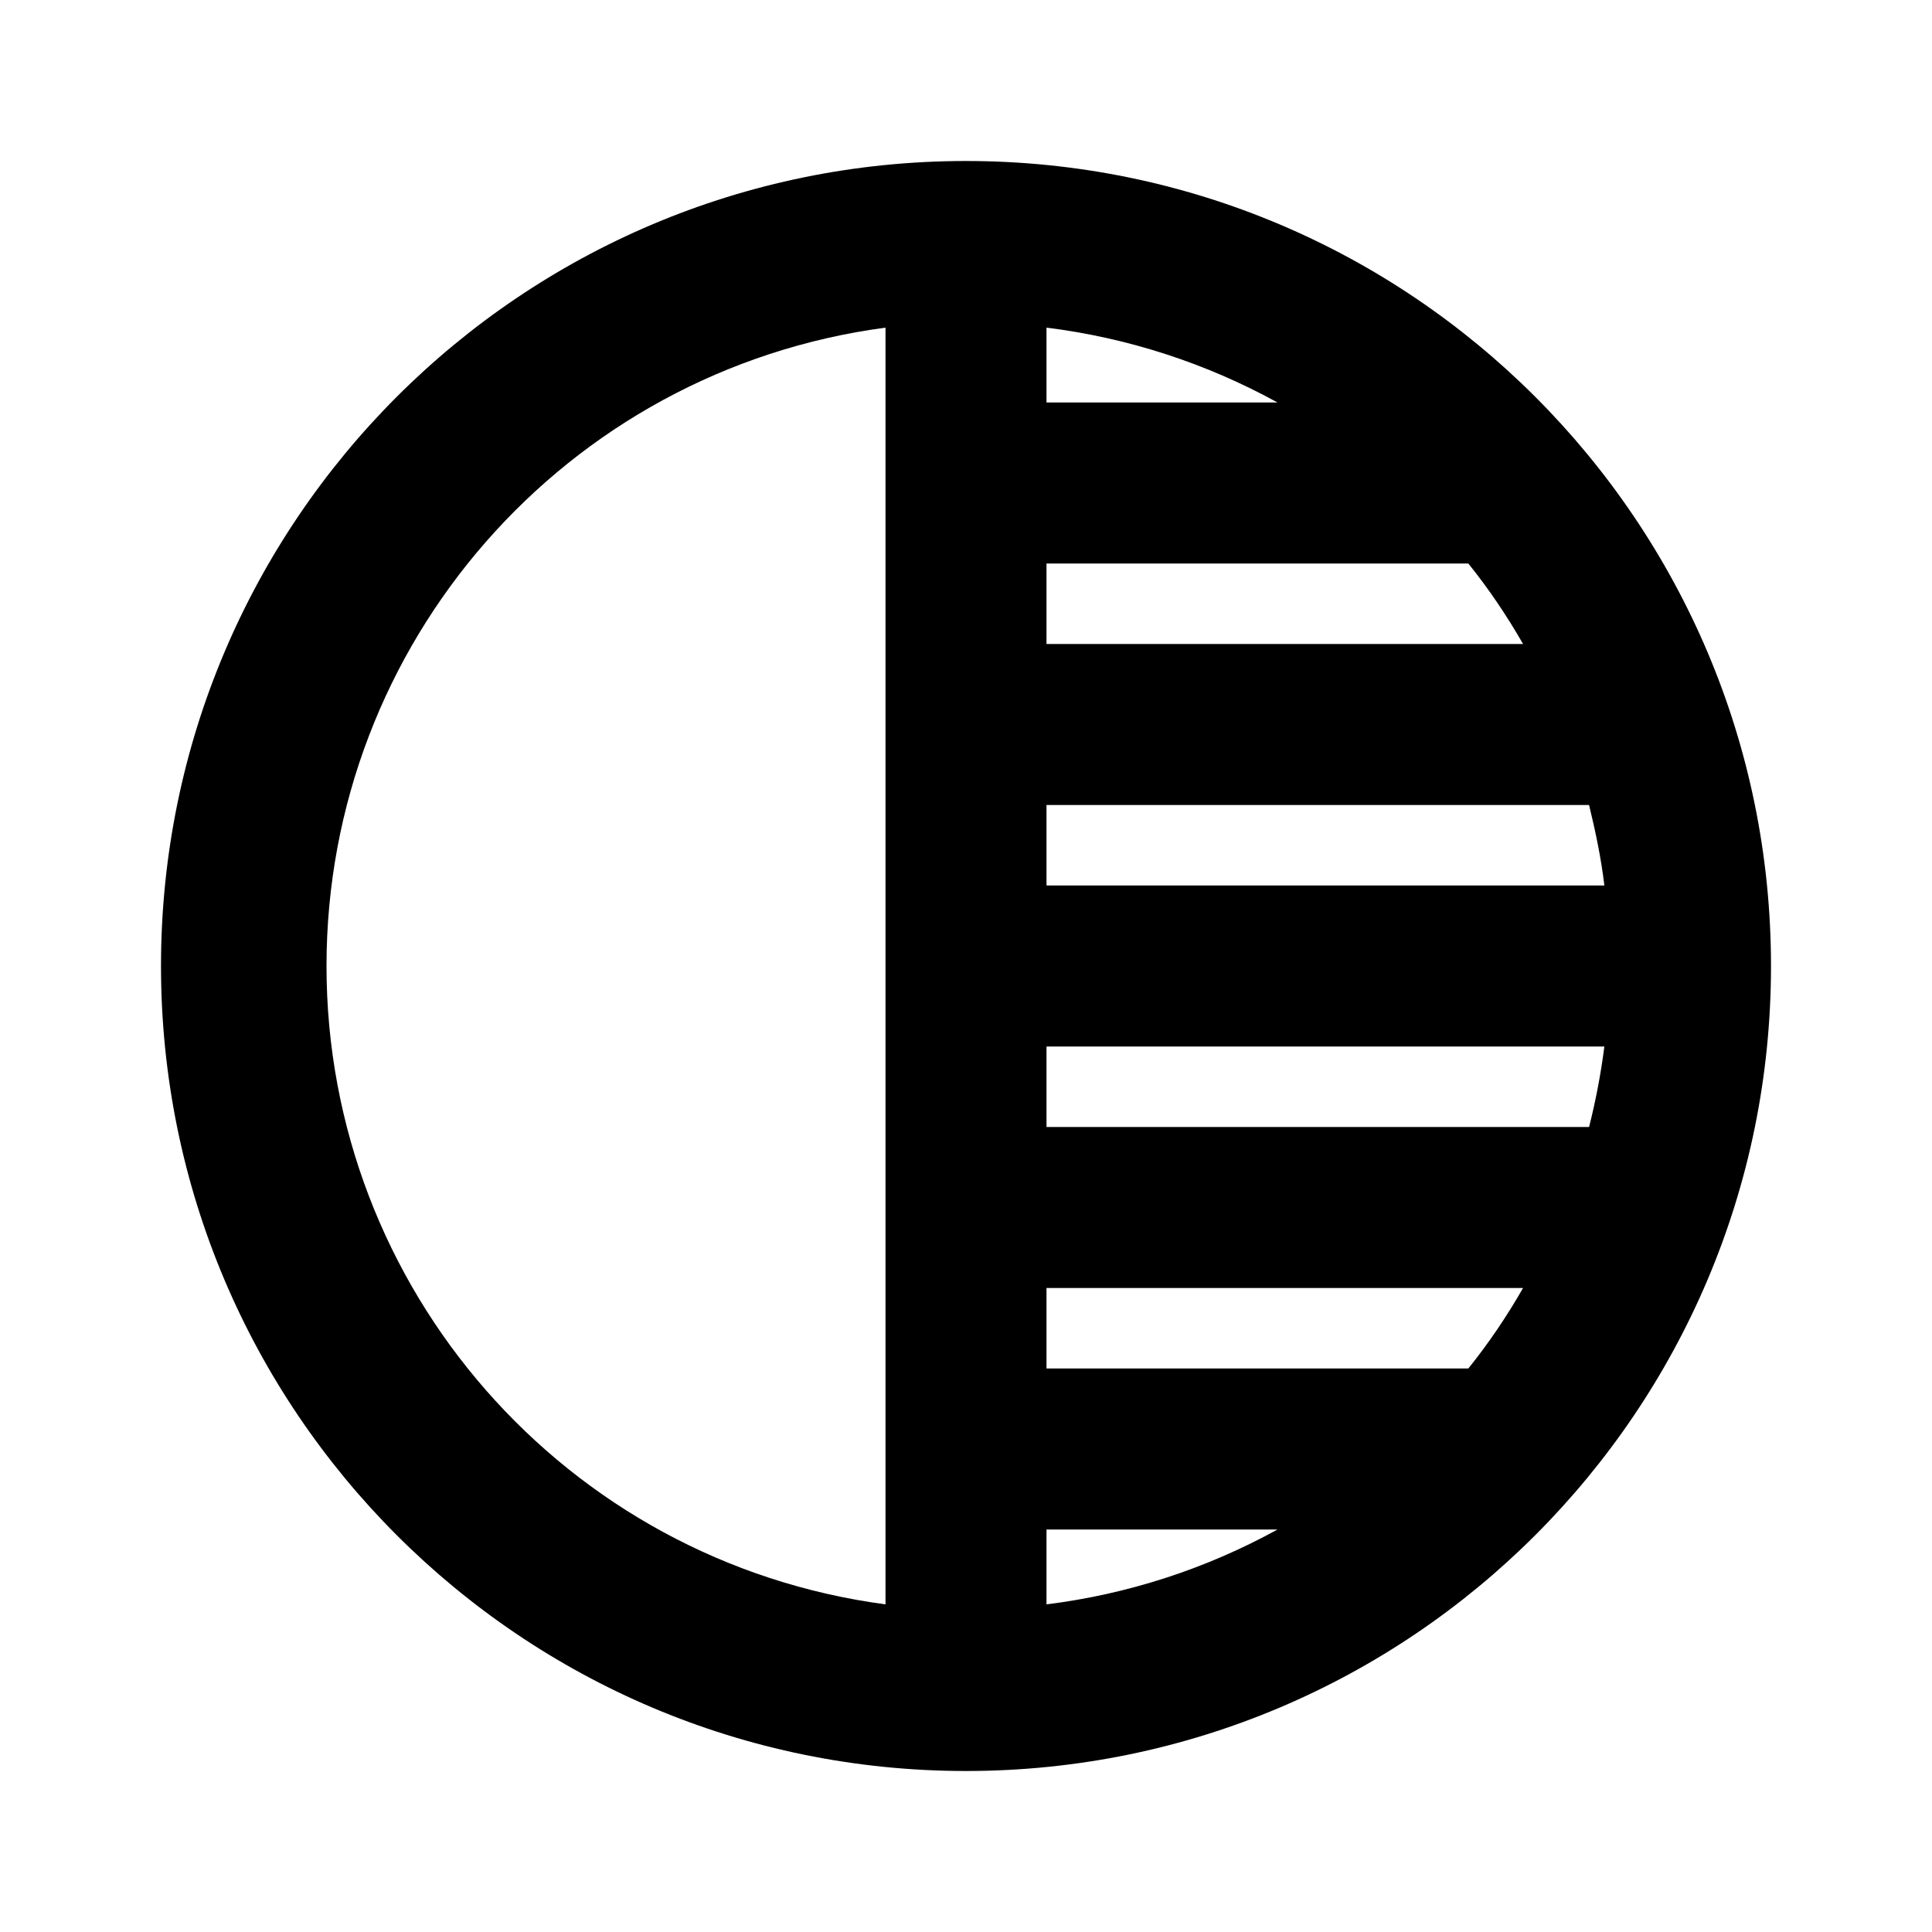
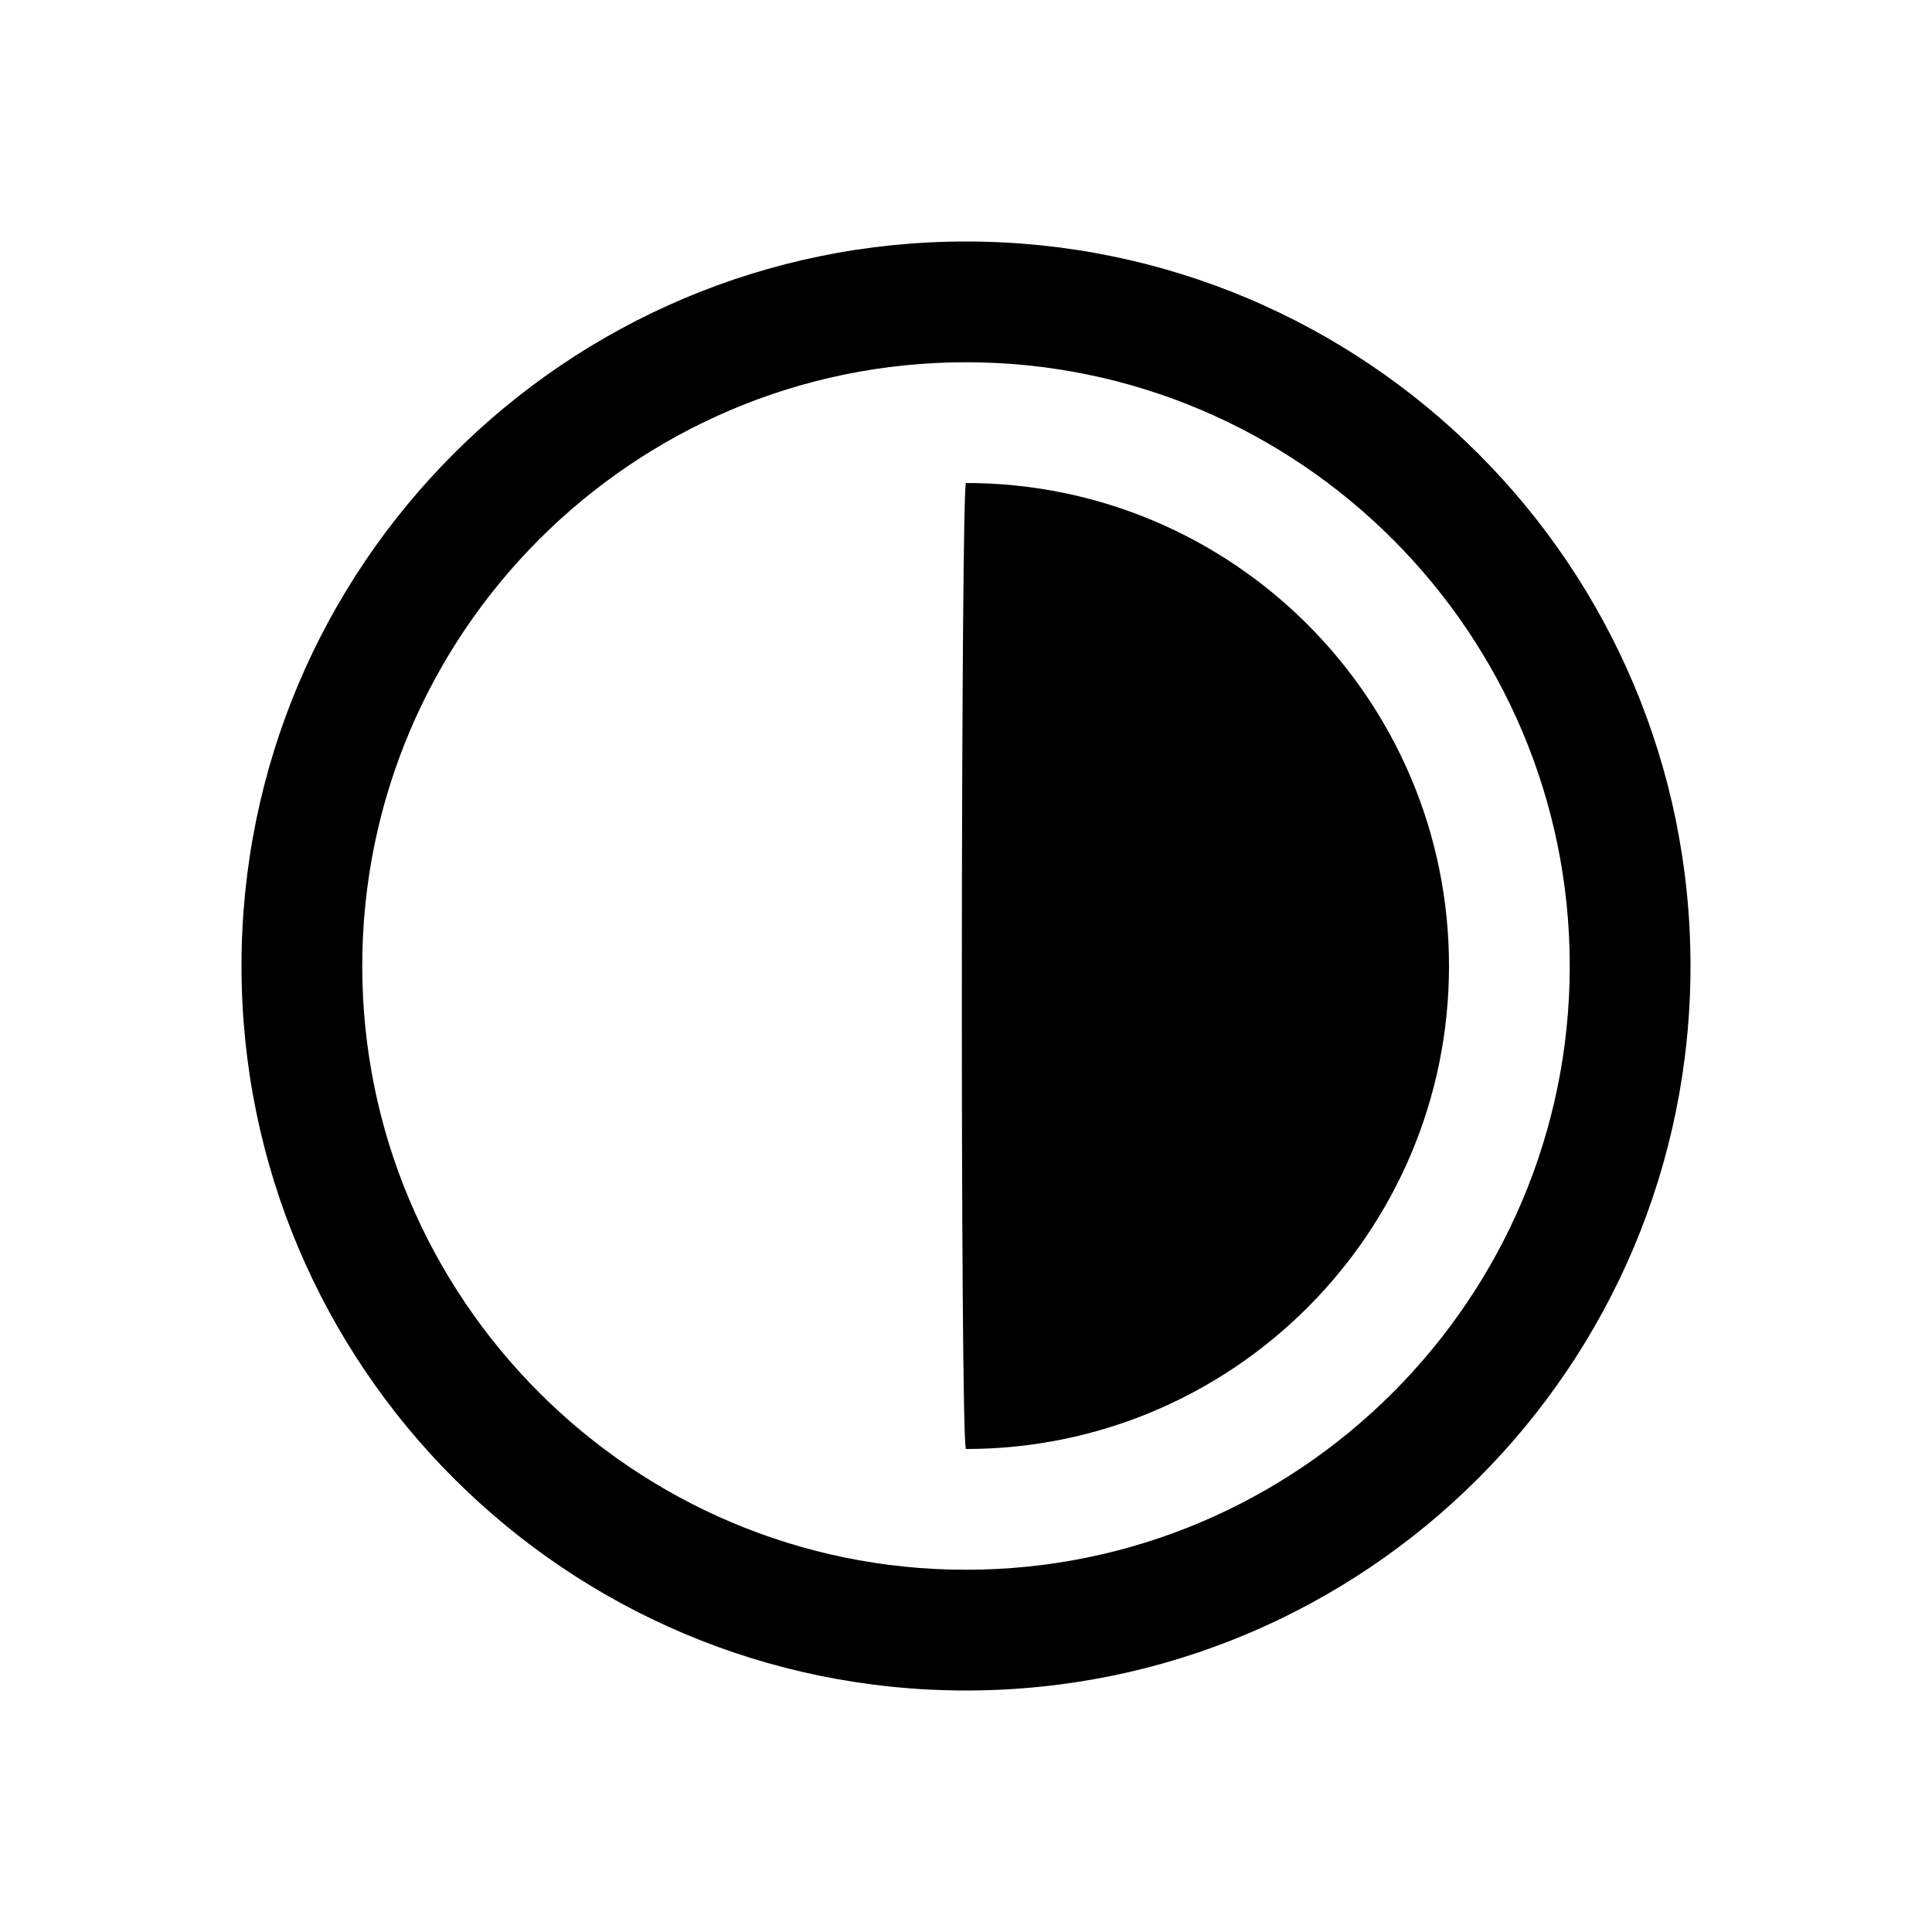
- <svg xmlns="http://www.w3.org/2000/svg" viewBox="0 0 24 24">
-   <path d="M12 2a10 10 0 1 0 0 20 10 10 0 0 0 0-20zm-1 17.93a8 8 0 0 1 0-15.86v15.86zm2-15.86a8 8 0 0 1 2.87.93H13v-.93zM13 7h5.24c.25.31.48.65.68 1H13V7zm0 3h6.74c.08.33.15.66.19 1H13v-1zm0 9.93V19h2.87a8 8 0 0 1-2.87.93zM18.24 17H13v-1h5.92c-.2.35-.43.69-.68 1zm1.5-3H13v-1h6.93a8.4 8.4 0 0 1-.19 1z" />
+ <svg xmlns="http://www.w3.org/2000/svg" id="Ebene_1" data-name="Ebene 1" viewBox="0 0 32 32">
+   <g id="Gruppe_49" data-name="Gruppe 49">
+     <g id="Pfad_105" data-name="Pfad 105">
+       <path d="M16,28c6.627,0,12-5.373,12-12s-5.373-12-12-12-12,5.373-12,12,5.373,12,12,12Z" style="fill: none; stroke-width: 0px;" />
+       <path d="M16,26c5.514,0,10-4.486,10-10s-4.486-10-10-10-10,4.486-10,10,4.486,10,10,10M16,28c-6.627,0-12-5.373-12-12s5.373-12,12-12,12,5.373,12,12-5.373,12-12,12Z" style="stroke-width: 0px;" />
+     </g>
+     <g id="Pfad_106" data-name="Pfad 106">
+       <path d="M16,24c4.418,0,8-3.582,8-8s-3.582-8-8-8c-.083-.07-.1,15.967,0,16Z" style="stroke-width: 0px;" />
+     </g>
+   </g>
</svg>
